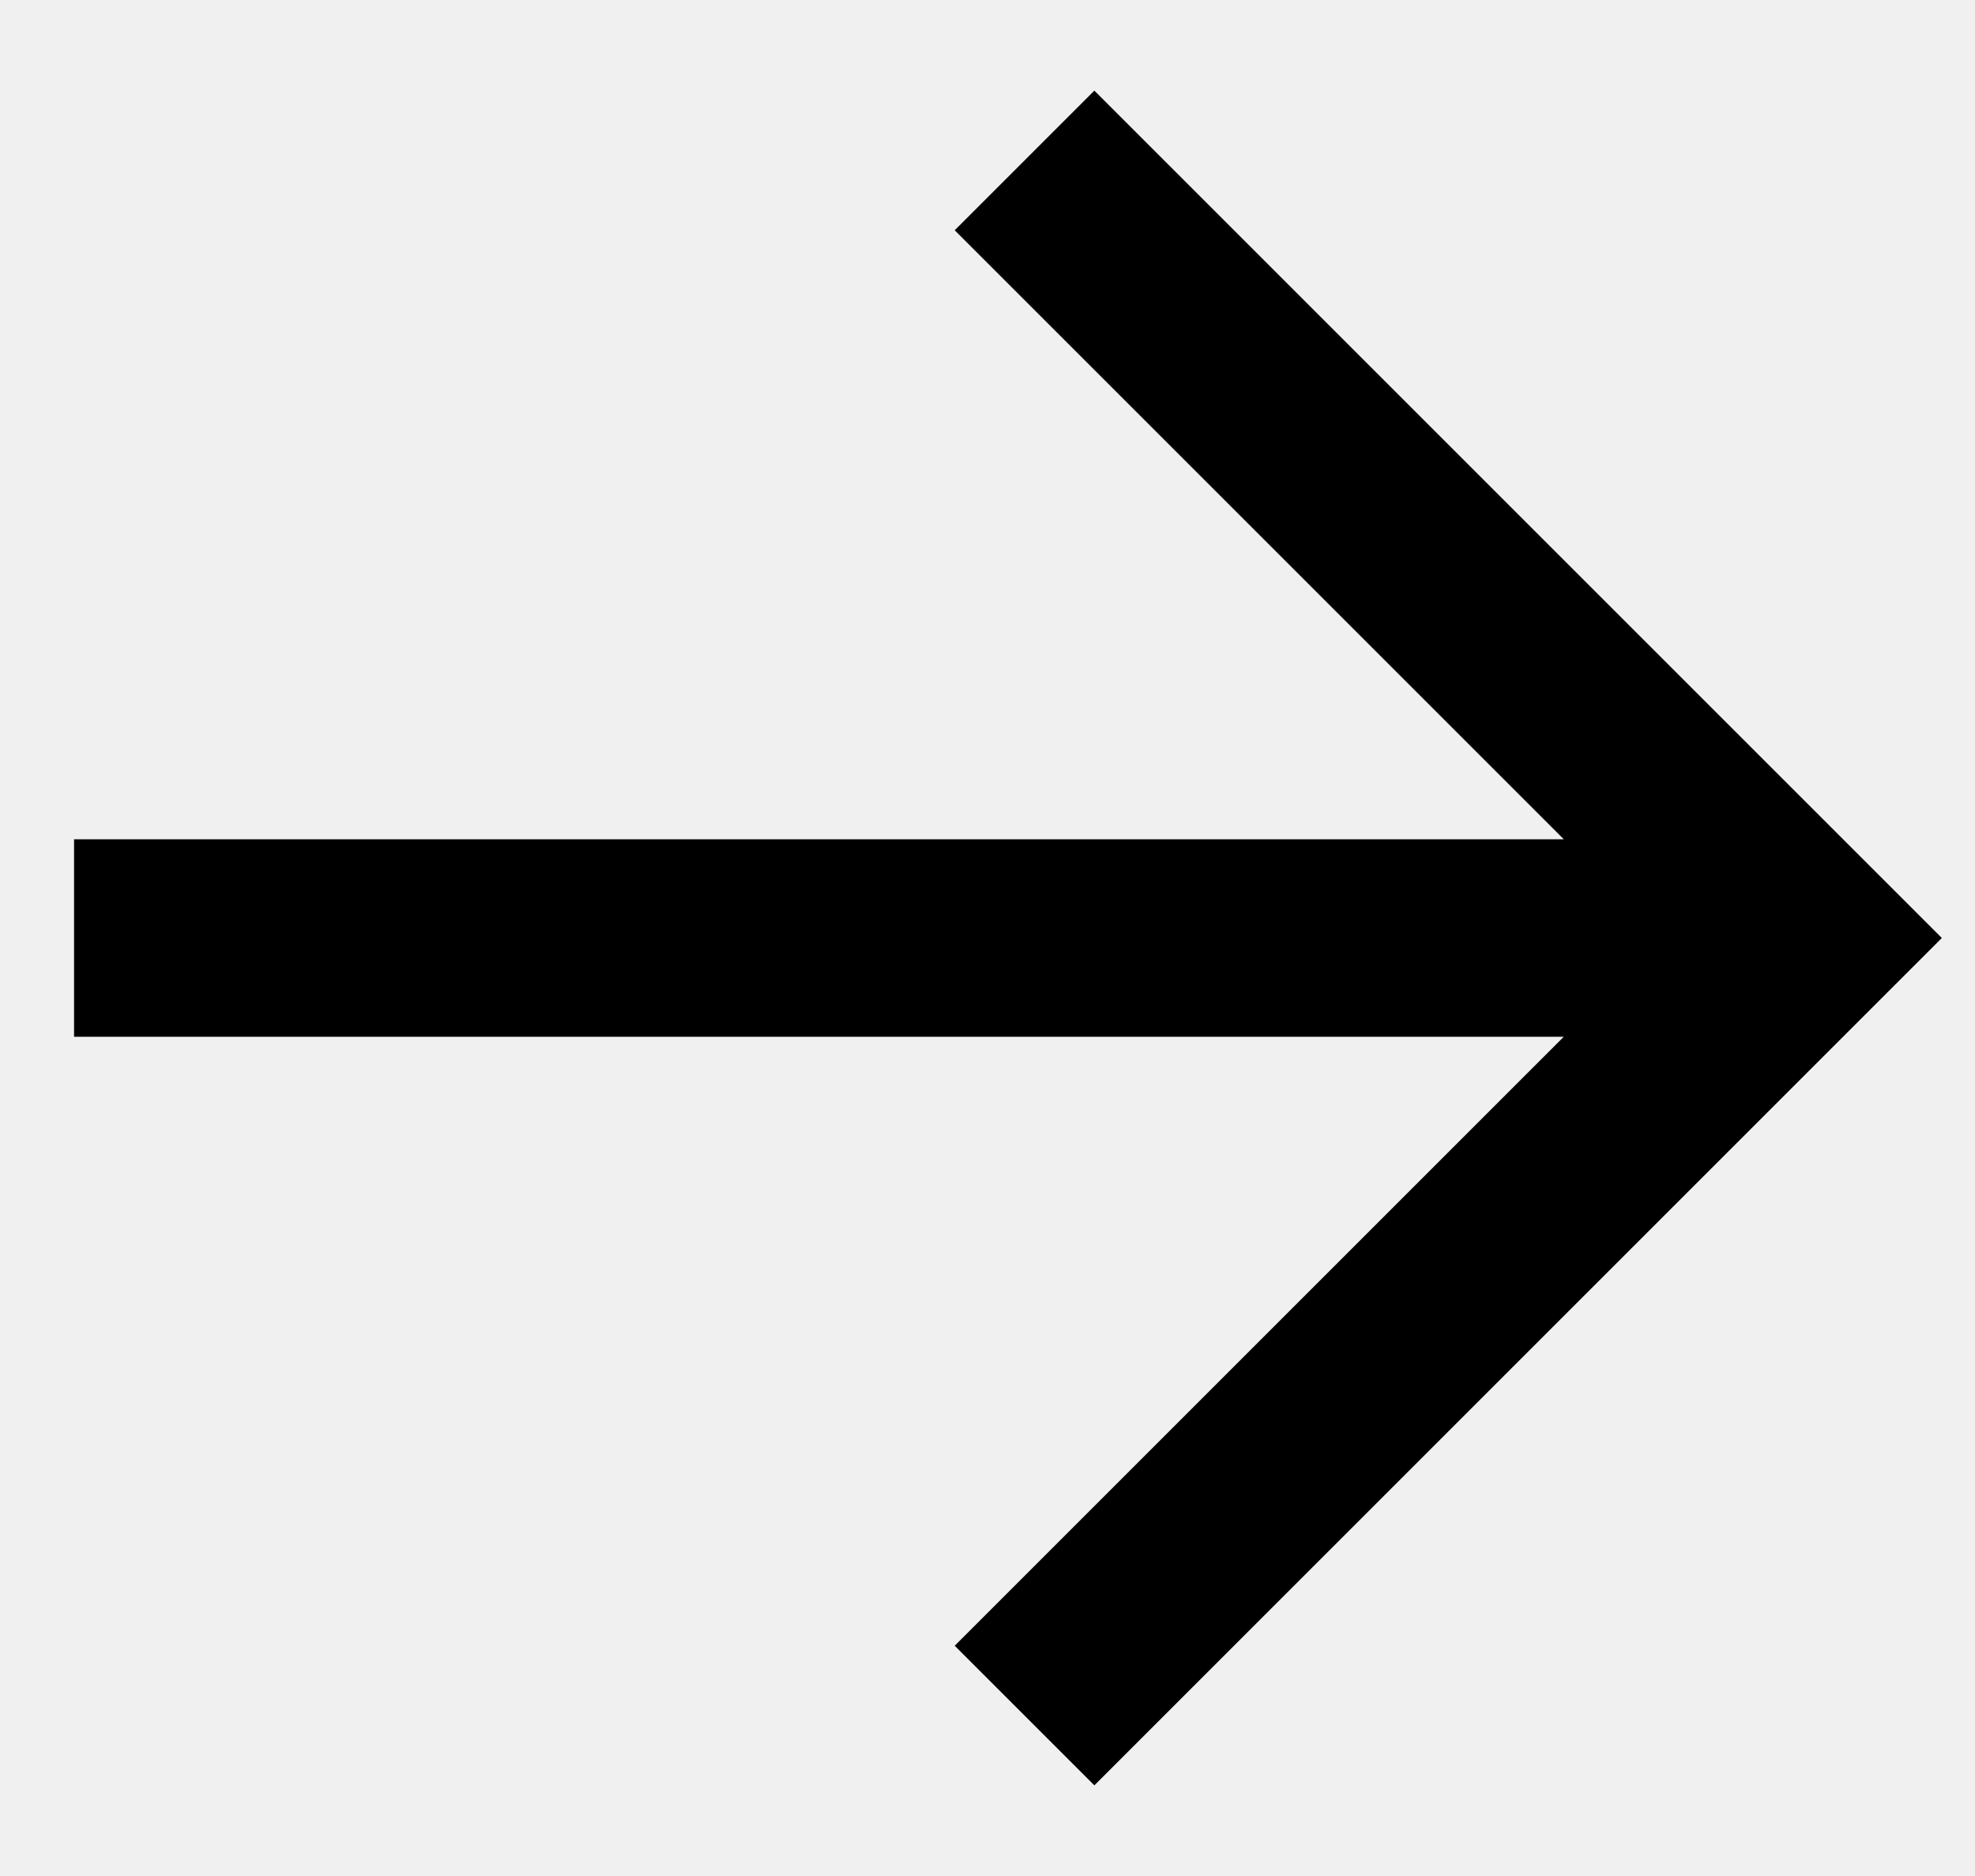
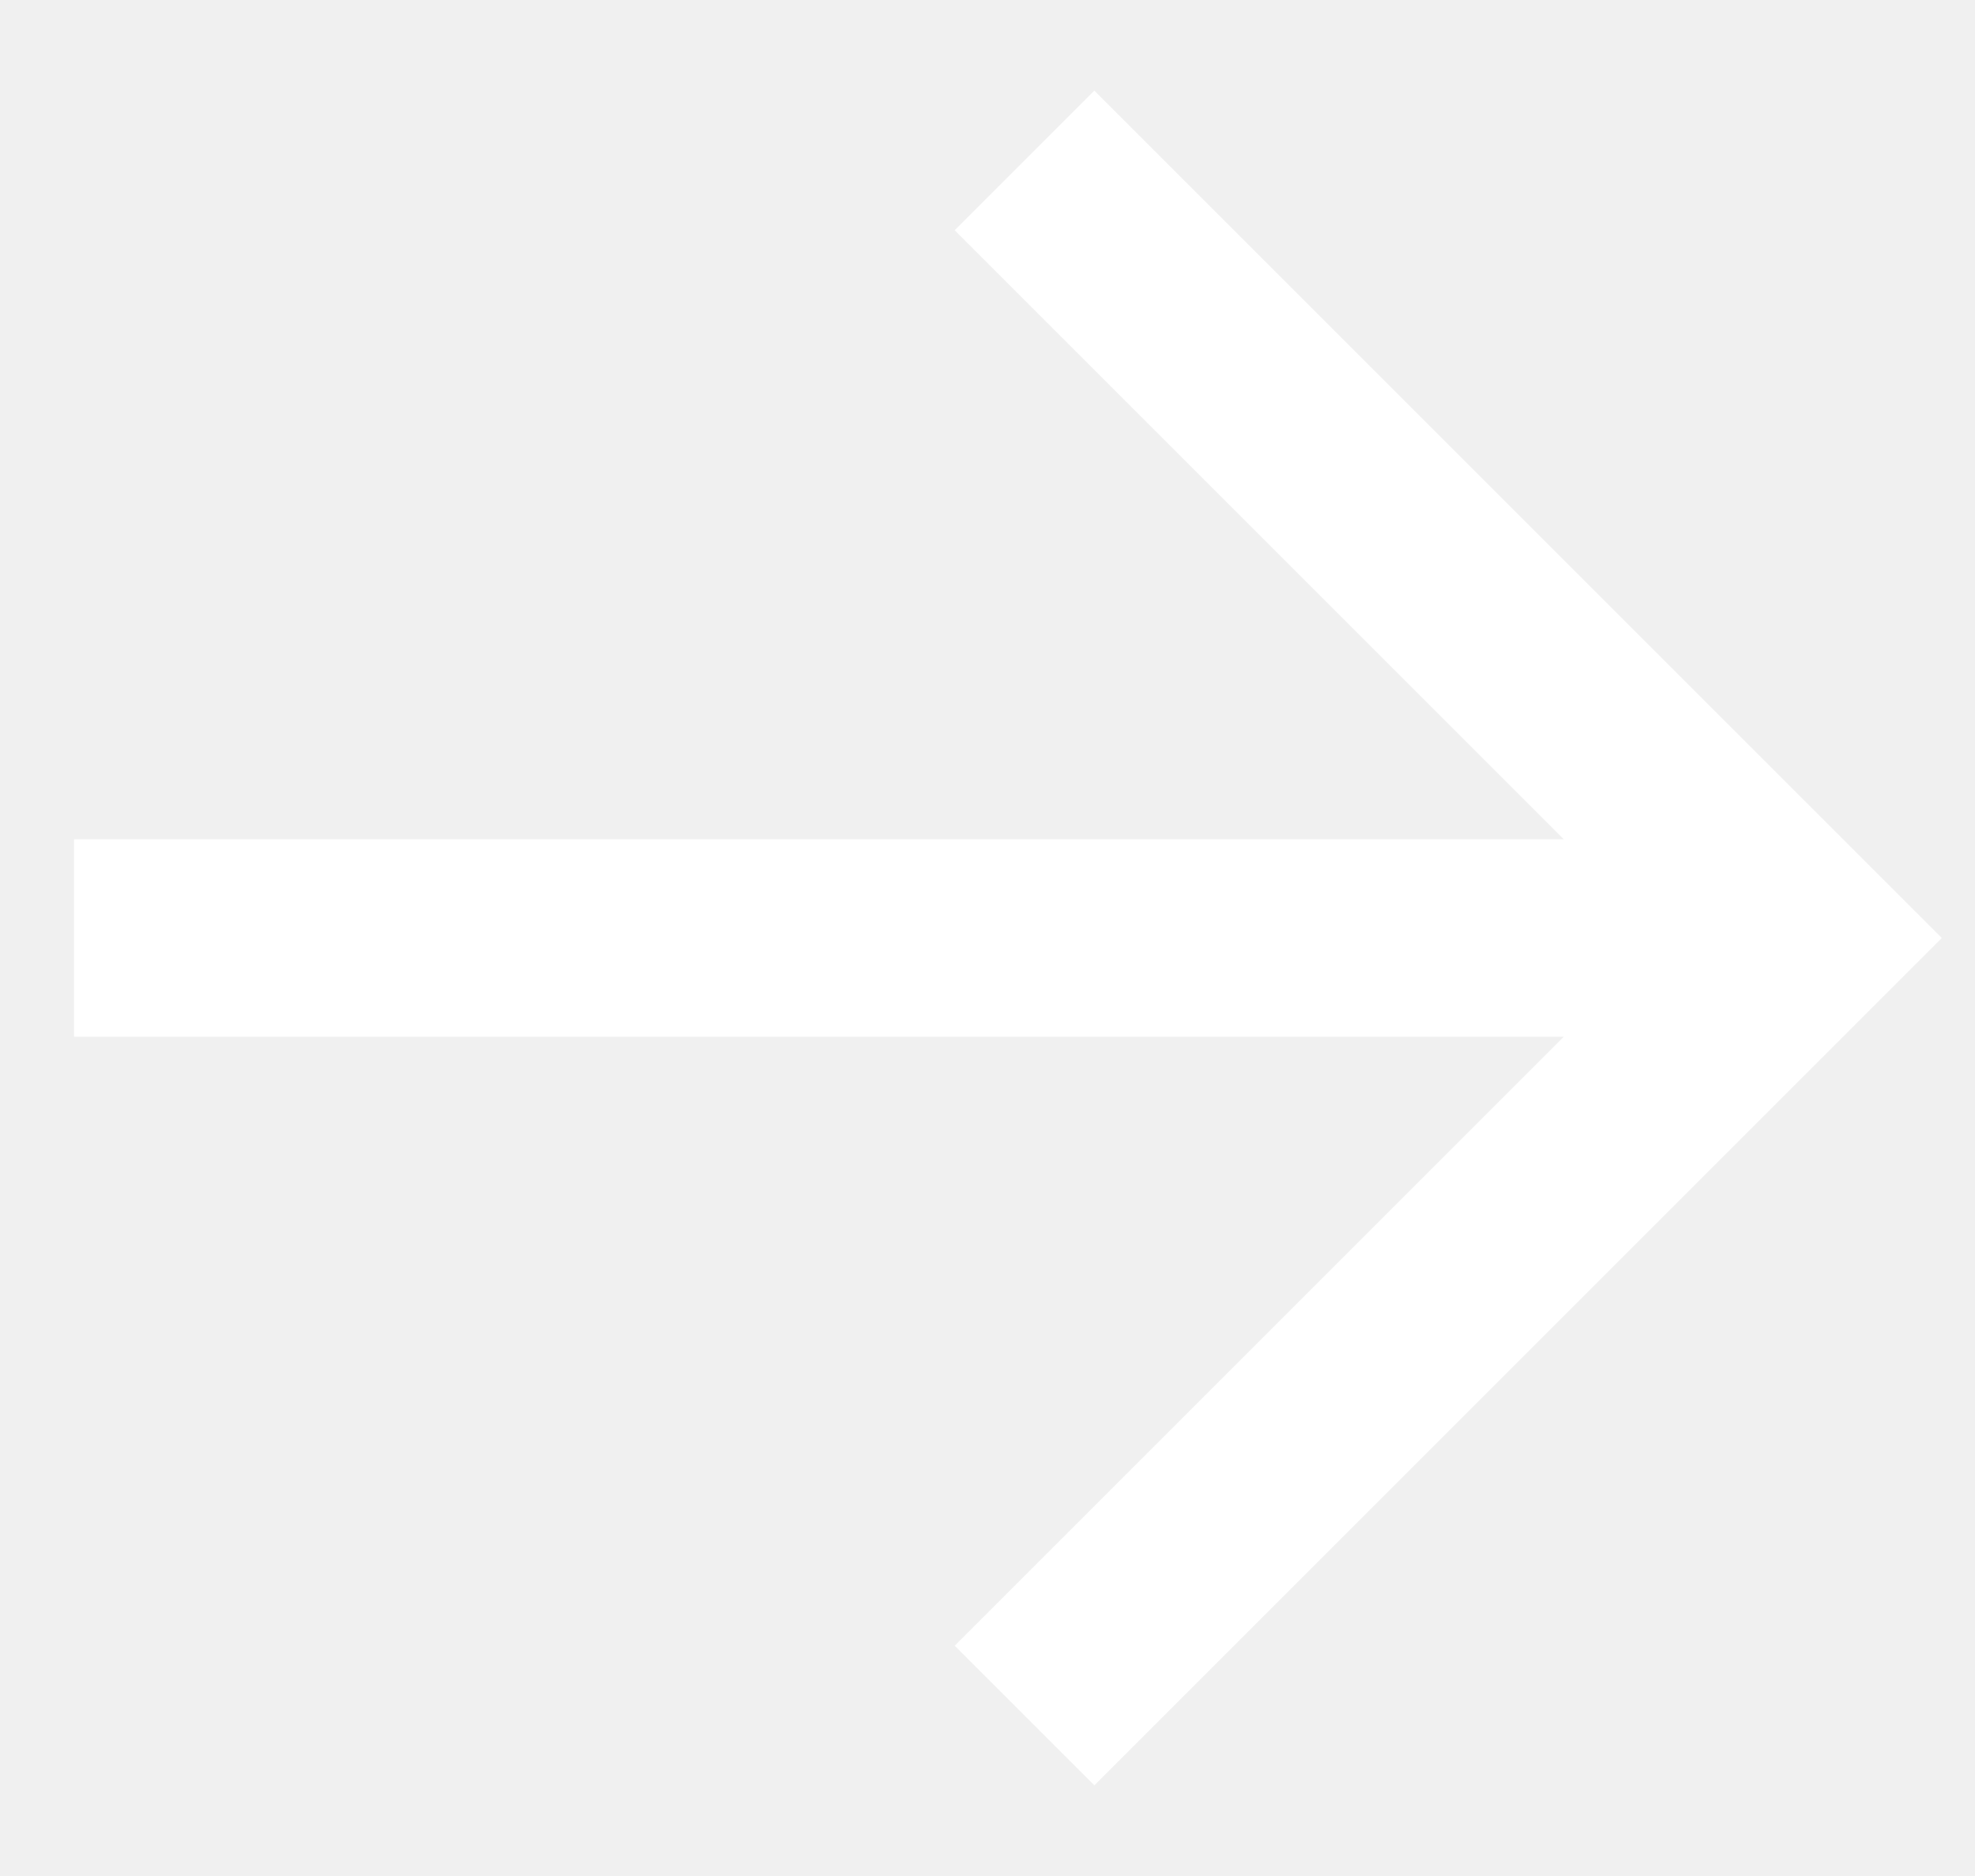
<svg xmlns="http://www.w3.org/2000/svg" width="20" height="19" viewBox="0 0 20 19" fill="none">
-   <path d="M10.375 1.625L18.25 9.5L10.375 17.375M0.75 9.5H18.25H0.75Z" stroke="black" stroke-width="2" />
+   <path d="M10.375 1.625L18.25 9.5L10.375 17.375M0.75 9.5H18.25H0.75Z" stroke="white" stroke-width="2" />
</svg>
